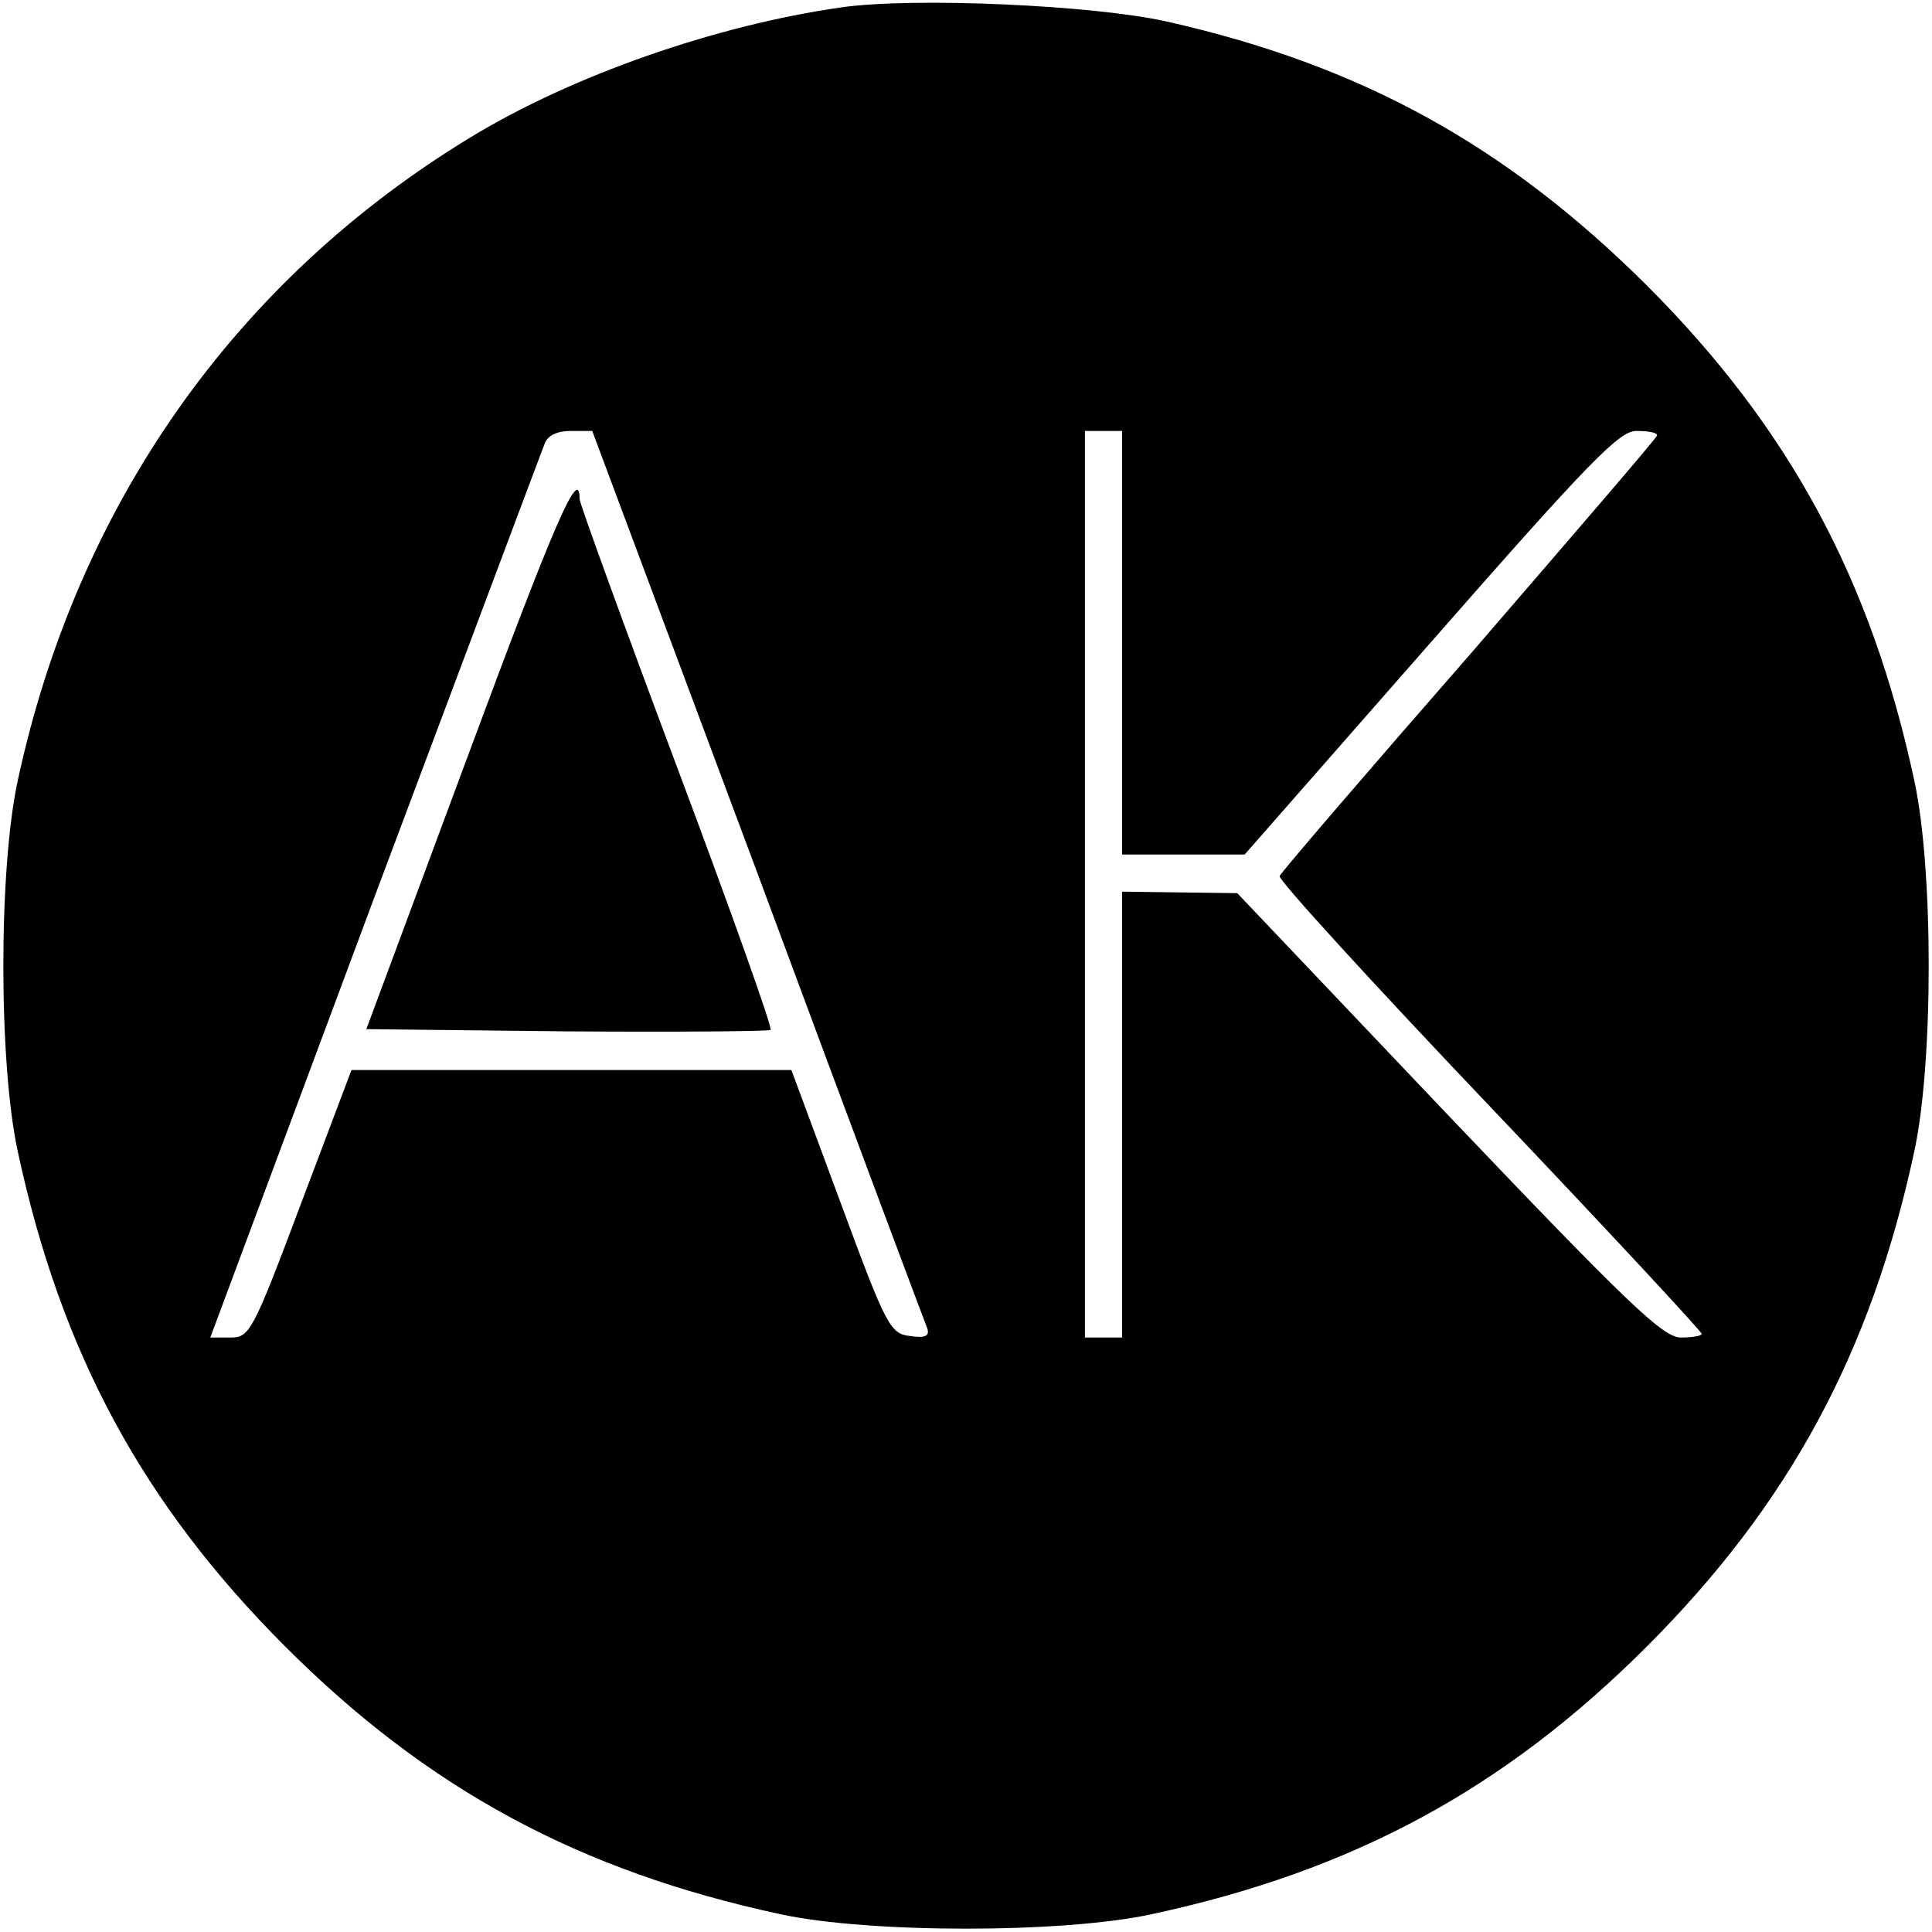
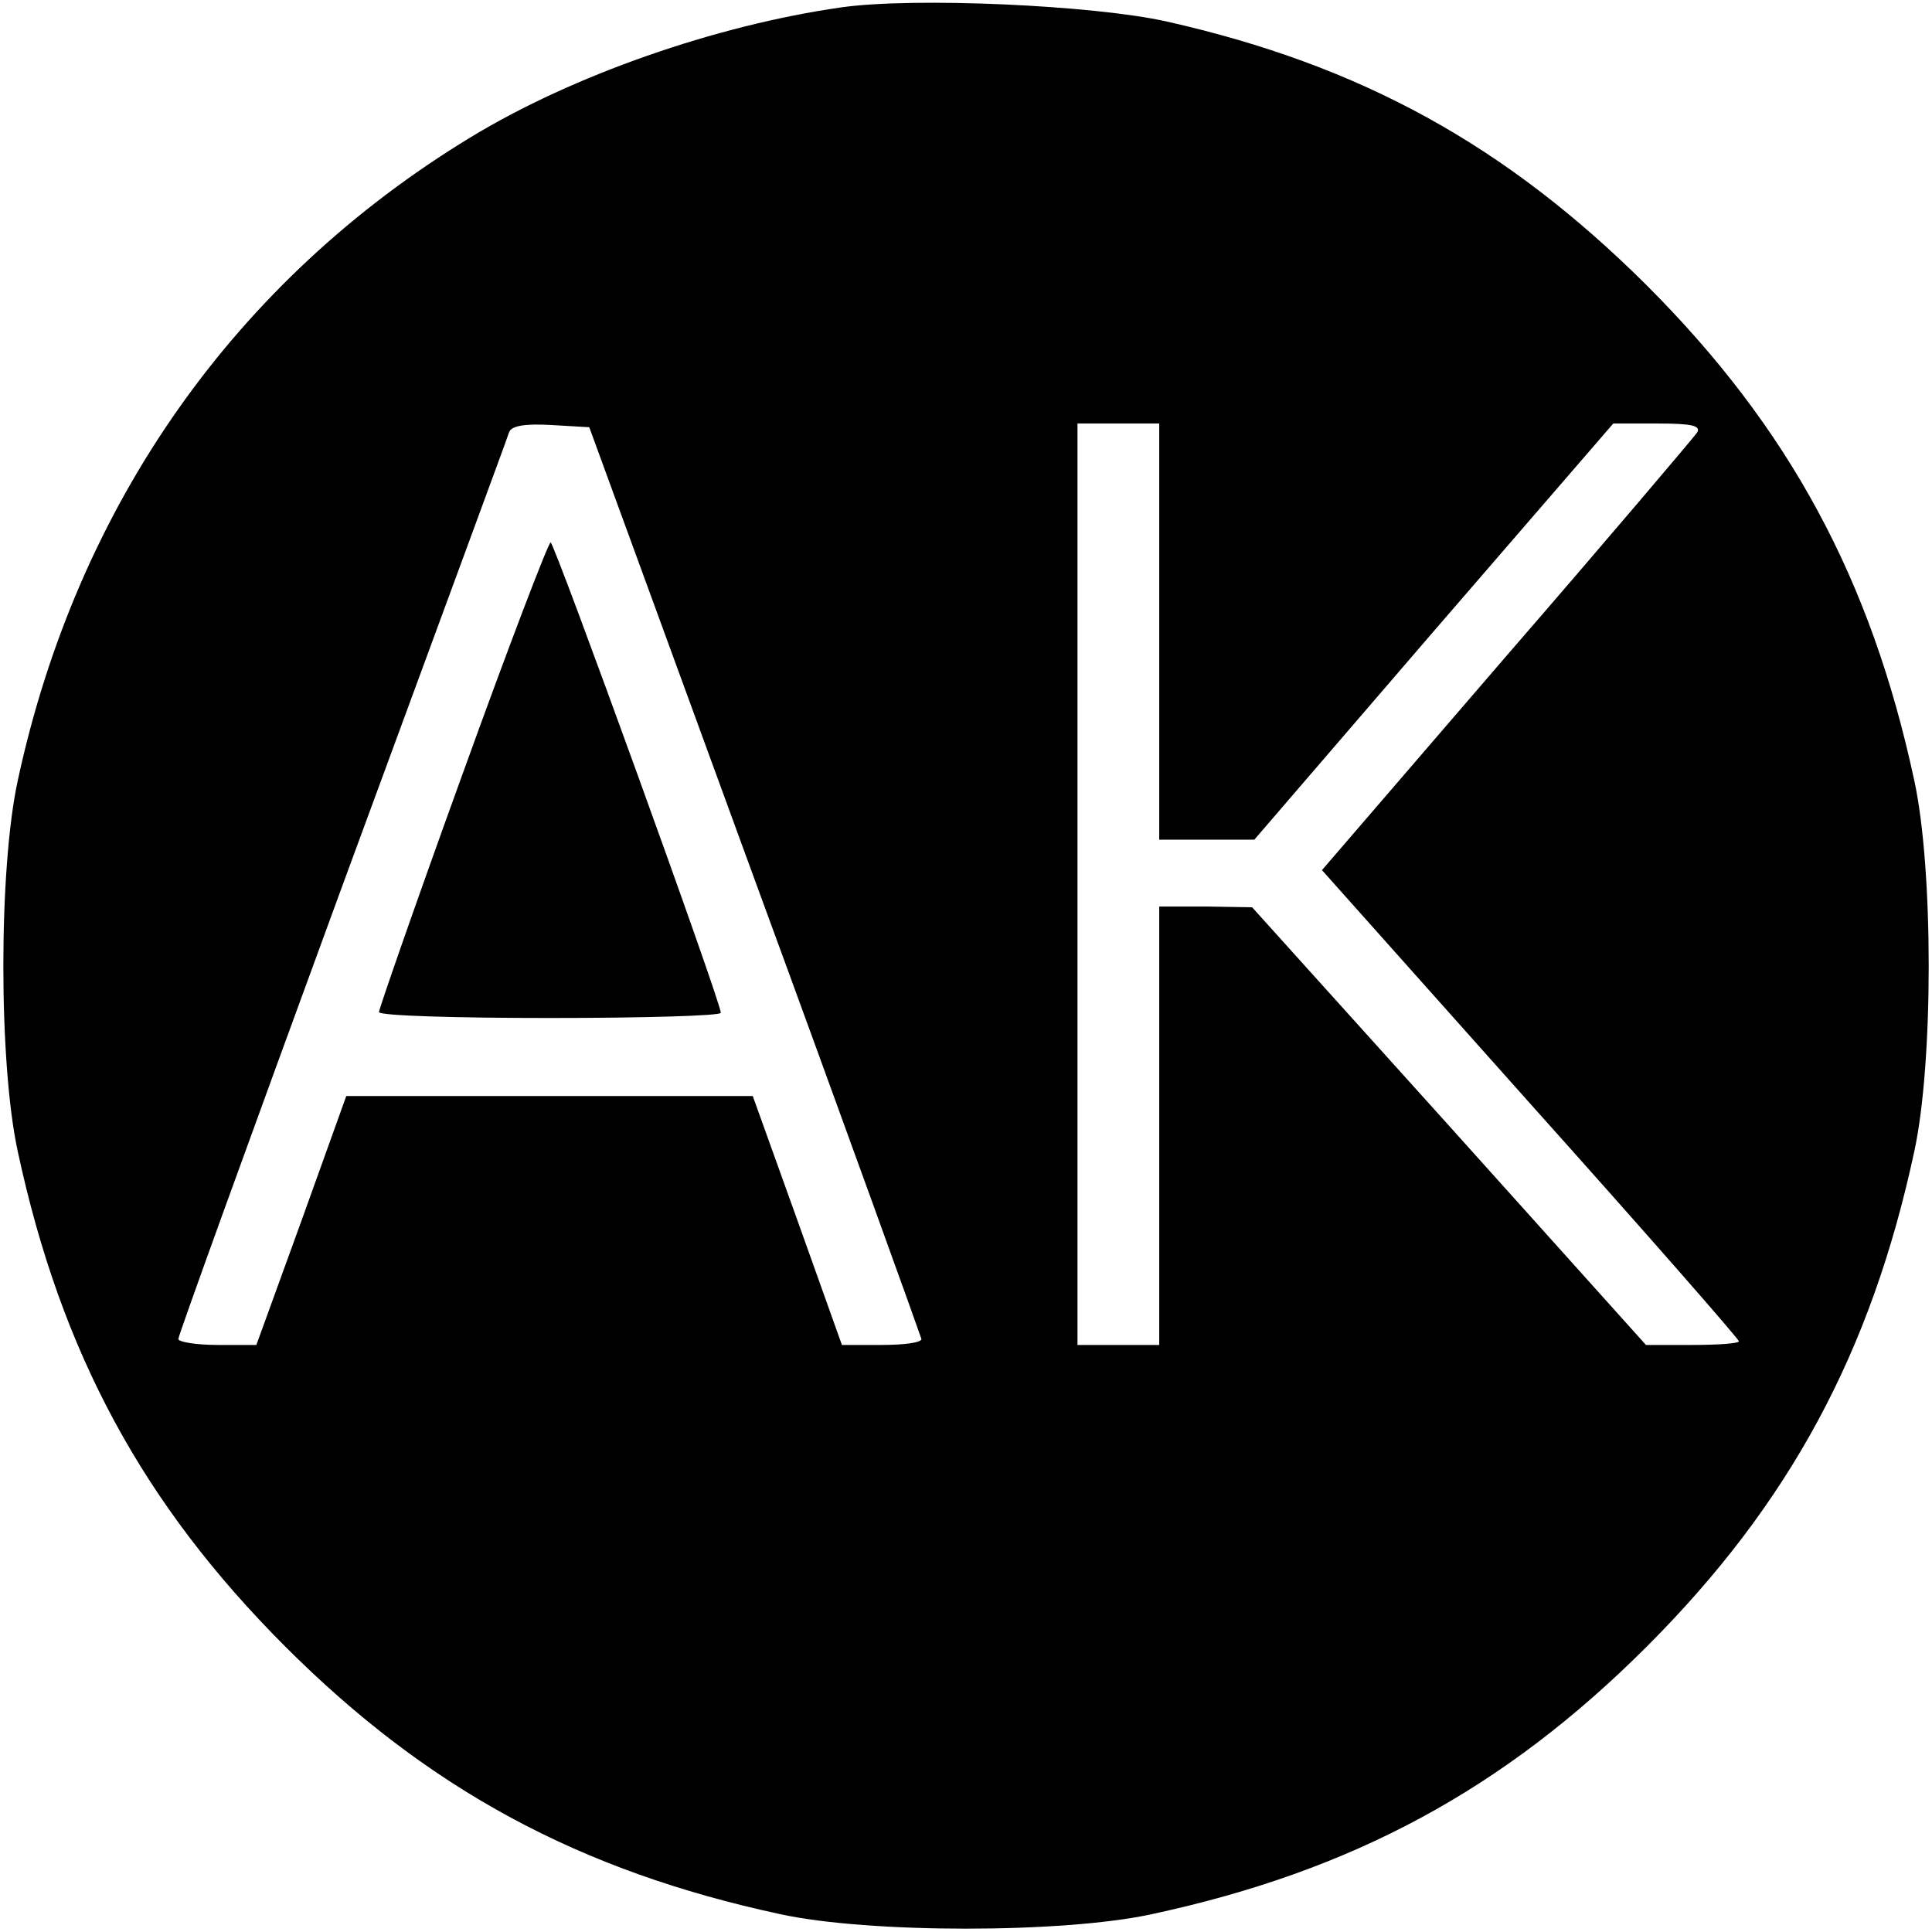
<svg xmlns="http://www.w3.org/2000/svg" version="1.0" width="16pt" height="16pt" viewBox="0 0 16 16" preserveAspectRatio="xMidYMid meet">
  <g transform="translate(0,16) scale(0.006154,-0.006154)" fill="#000000" stroke="none">
-     <path d="M1132 2590 c-168 -24 -361 -91 -499 -175 -316 -192 -529 -494 -609 -865 -26 -119 -26 -381 0 -500 58 -270 168 -474 360 -666 192 -192 396 -302 666 -360 119 -26 381 -26 500 0 270 58 474 168 666 360 192 192 302 396 360 666 26 119 26 381 0 500 -58 270 -168 474 -360 666 -189 188 -384 296 -646 355 -98 22 -340 33 -438 19z m-112 -1167 c122 -329 225 -604 228 -611 3 -10 -3 -13 -23 -10 -27 3 -32 12 -94 180 l-66 178 -296 0 -296 0 -68 -180 c-65 -173 -69 -180 -95 -180 l-27 0 221 593 c122 325 225 600 229 610 4 11 17 17 35 17 l29 0 223 -597z m490 312 l0 -285 83 0 82 0 250 285 c214 244 254 285 277 285 16 0 28 -2 28 -6 0 -3 -114 -135 -252 -295 -139 -159 -254 -293 -256 -298 -2 -5 125 -144 283 -310 157 -165 285 -303 285 -306 0 -3 -13 -5 -28 -5 -24 0 -71 45 -313 299 l-284 299 -77 1 -78 1 0 -300 0 -300 -25 0 -25 0 0 610 0 610 25 0 25 0 0 -285z" />
-     <path d="M629 1581 l-136 -366 270 -3 c149 -1 272 0 274 2 3 2 -54 162 -126 354 -72 192 -131 355 -131 360 0 47 -33 -29 -151 -347z" />
+     <path d="M1132 2590 c-168 -24 -361 -91 -499 -175 -316 -192 -529 -494 -609 -865 -26 -119 -26 -381 0 -500 58 -270 168 -474 360 -666 192 -192 396 -302 666 -360 119 -26 381 -26 500 0 270 58 474 168 666 360 192 192 302 396 360 666 26 119 26 381 0 500 -58 270 -168 474 -360 666 -189 188 -384 296 -646 355 -98 22 -340 33 -438 19z m-116 -1175 c123 -335 223 -613 224 -617 0 -5 -24 -8 -54 -8 l-53 0 -60 168 -60 167 -273 0 -274 0 -60 -167 -61 -168 -52 0 c-29 0 -53 4 -53 8 0 5 99 278 220 608 121 329 223 605 225 612 3 9 21 12 57 10 l51 -3 223 -610z m544 335 l0 -280 64 0 64 0 241 280 242 280 60 0 c46 0 58 -3 53 -12 -5 -7 -120 -143 -257 -301 l-248 -288 280 -314 c155 -173 281 -317 281 -320 0 -3 -28 -5 -63 -5 l-62 0 -265 295 -265 294 -62 1 -63 0 0 -295 0 -295 -55 0 -55 0 0 620 0 620 55 0 55 0 0 -280z" />
+     <path d="M622 1557 c-62 -171 -112 -315 -112 -319 0 -5 104 -8 230 -8 127 0 230 3 230 7 0 15 -224 633 -229 633 -3 0 -57 -141 -119 -313z" />
  </g>
</svg>
